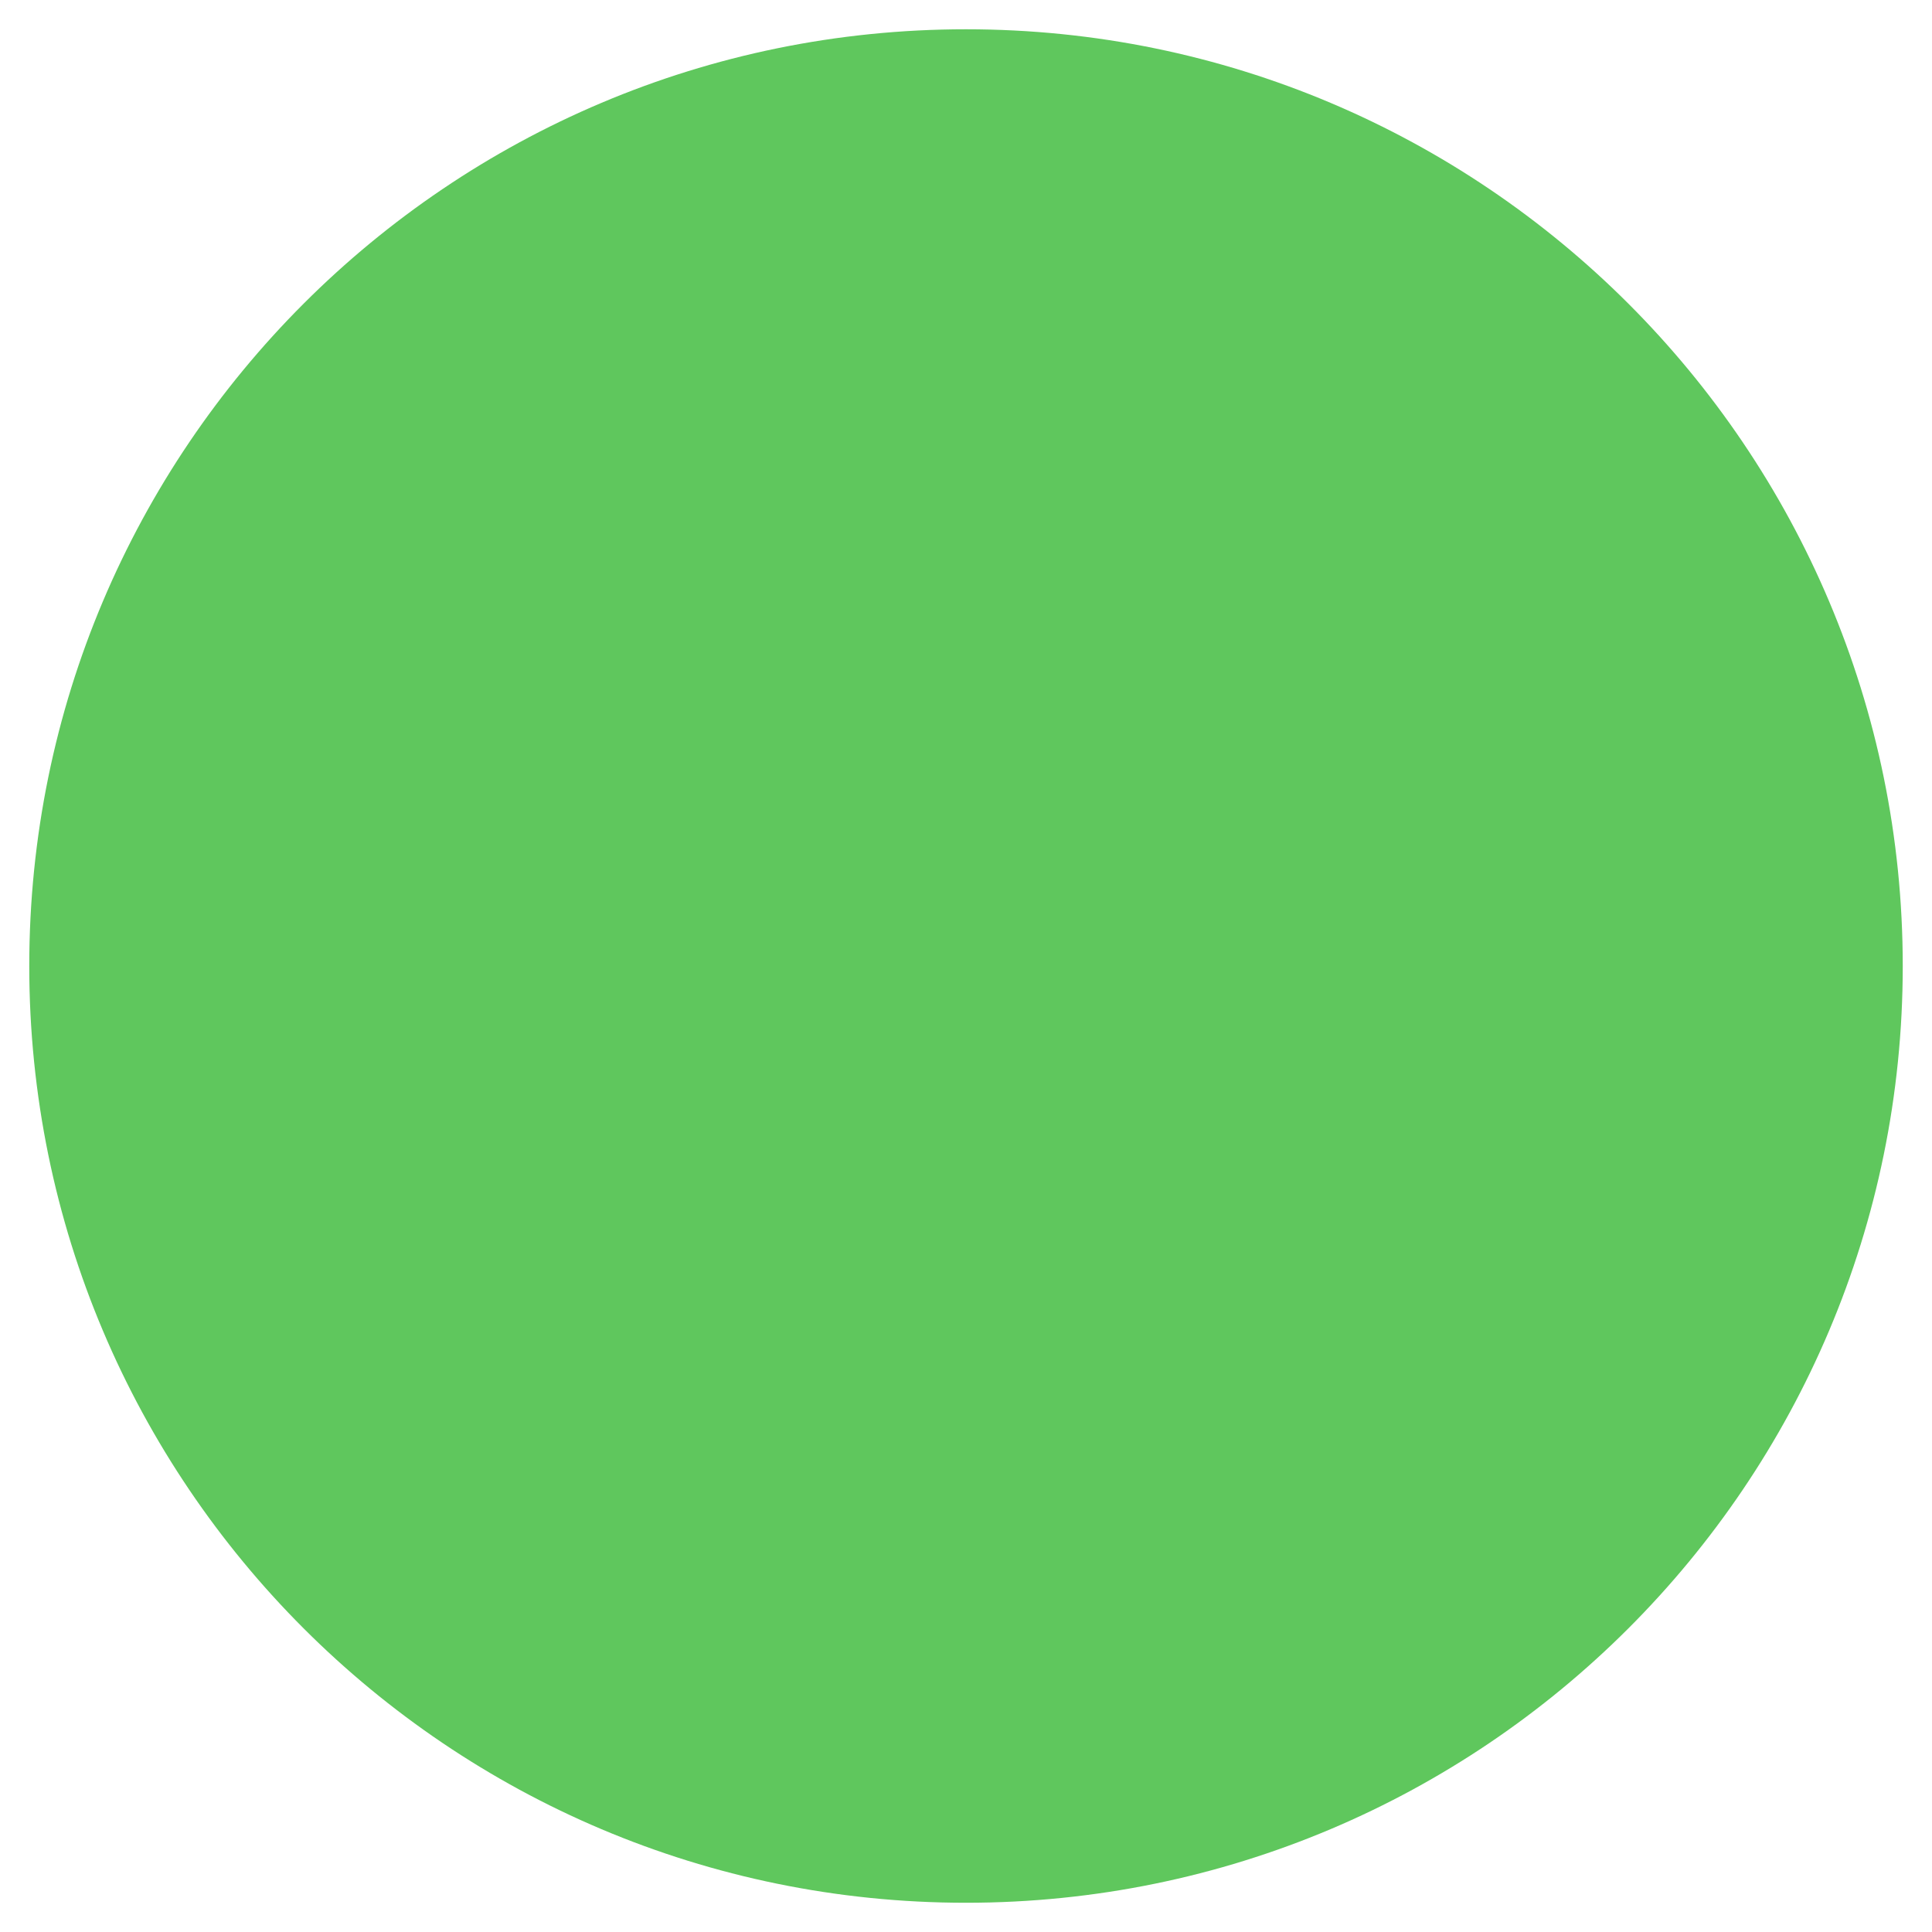
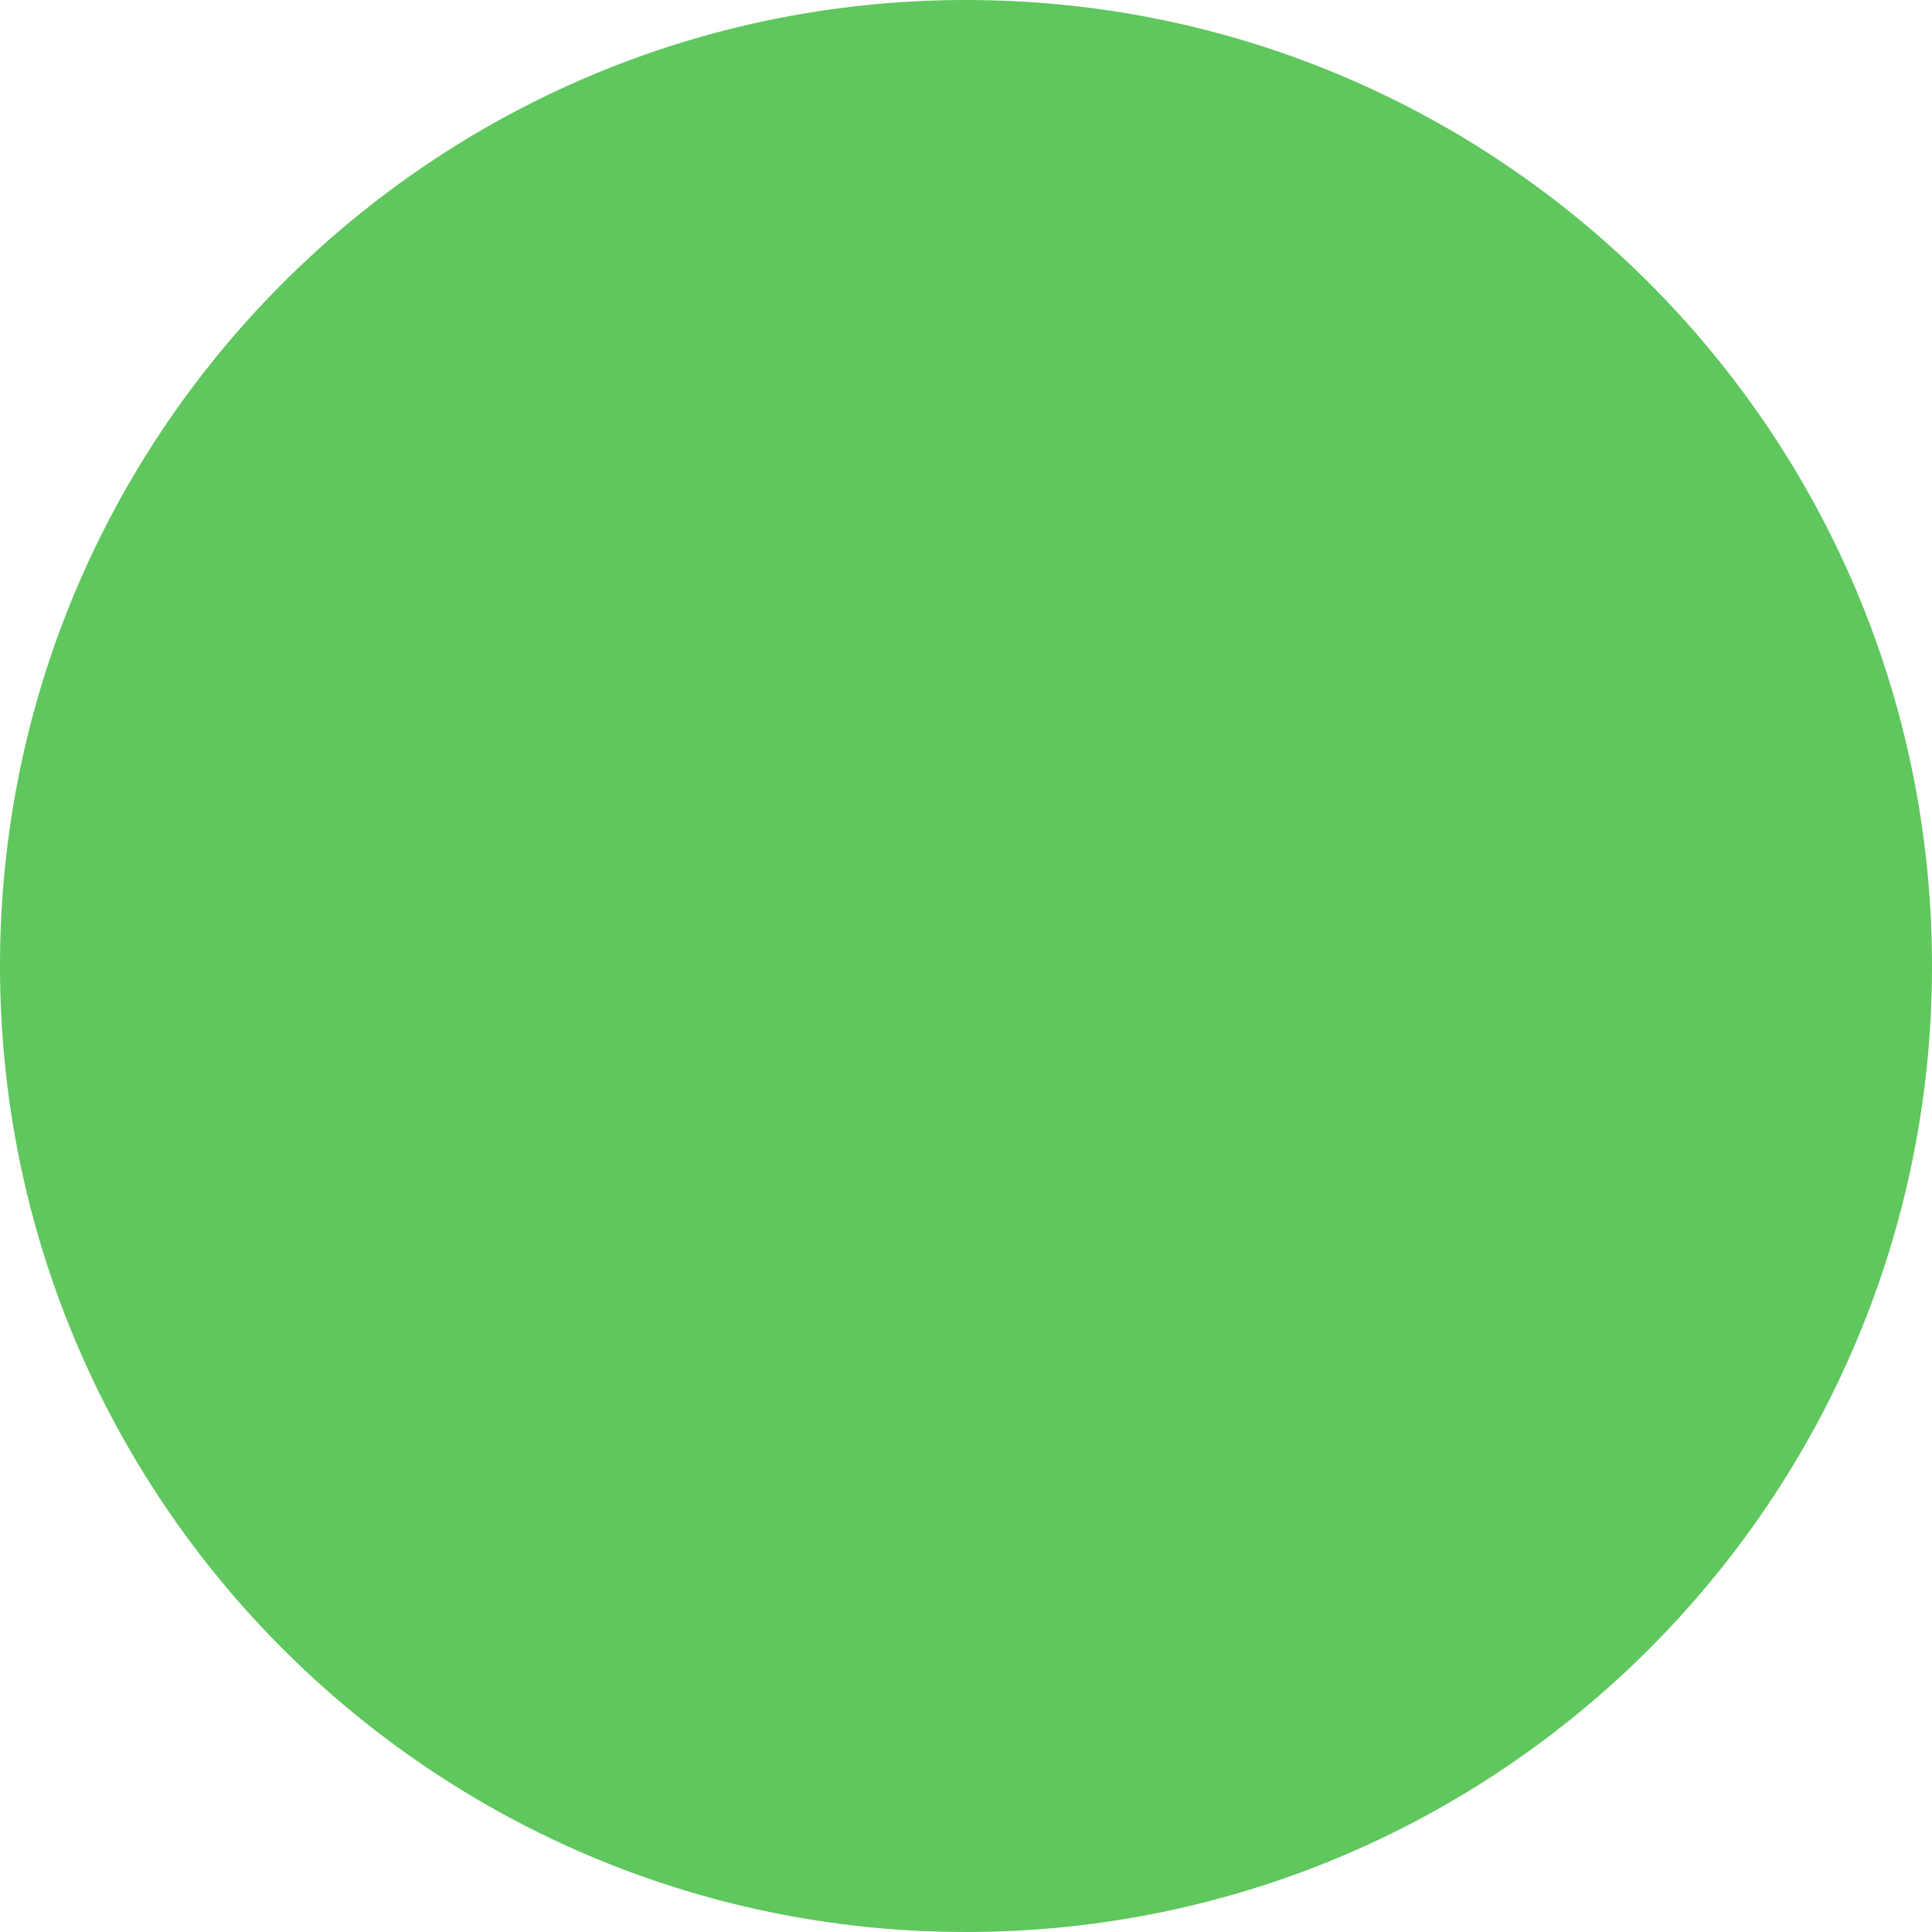
- <svg xmlns="http://www.w3.org/2000/svg" width="66.03mm" height="66.03mm" viewBox="0 0 66.03 66.03" version="1.1" id="svg1">
+ <svg xmlns="http://www.w3.org/2000/svg" width="150mm" height="150mm" viewBox="0 0 150 150" version="1.1" id="svg1">
  <defs id="defs1" />
-   <g id="layer1" transform="translate(-71.35078,-94.14129)">
-     <circle style="opacity:1;fill:#5fc75d;fill-opacity:1;stroke:#203671;stroke-width:0;stroke-linecap:butt;stroke-linejoin:round;stroke-miterlimit:4;stroke-dasharray:none;stroke-opacity:1" id="path1" cx="104.366" cy="127.157" r="32.015" />
+   <g id="layer1" transform="translate(-72.35077,-95.1413)">
+     <circle style="opacity:1;fill:#5fc75d;fill-opacity:1;stroke:#203671;stroke-width:0;stroke-linecap:butt;stroke-linejoin:round;stroke-miterlimit:4;stroke-dasharray:none;stroke-opacity:1" id="path1" cx="147.351" cy="170.141" r="75" />
  </g>
</svg>
